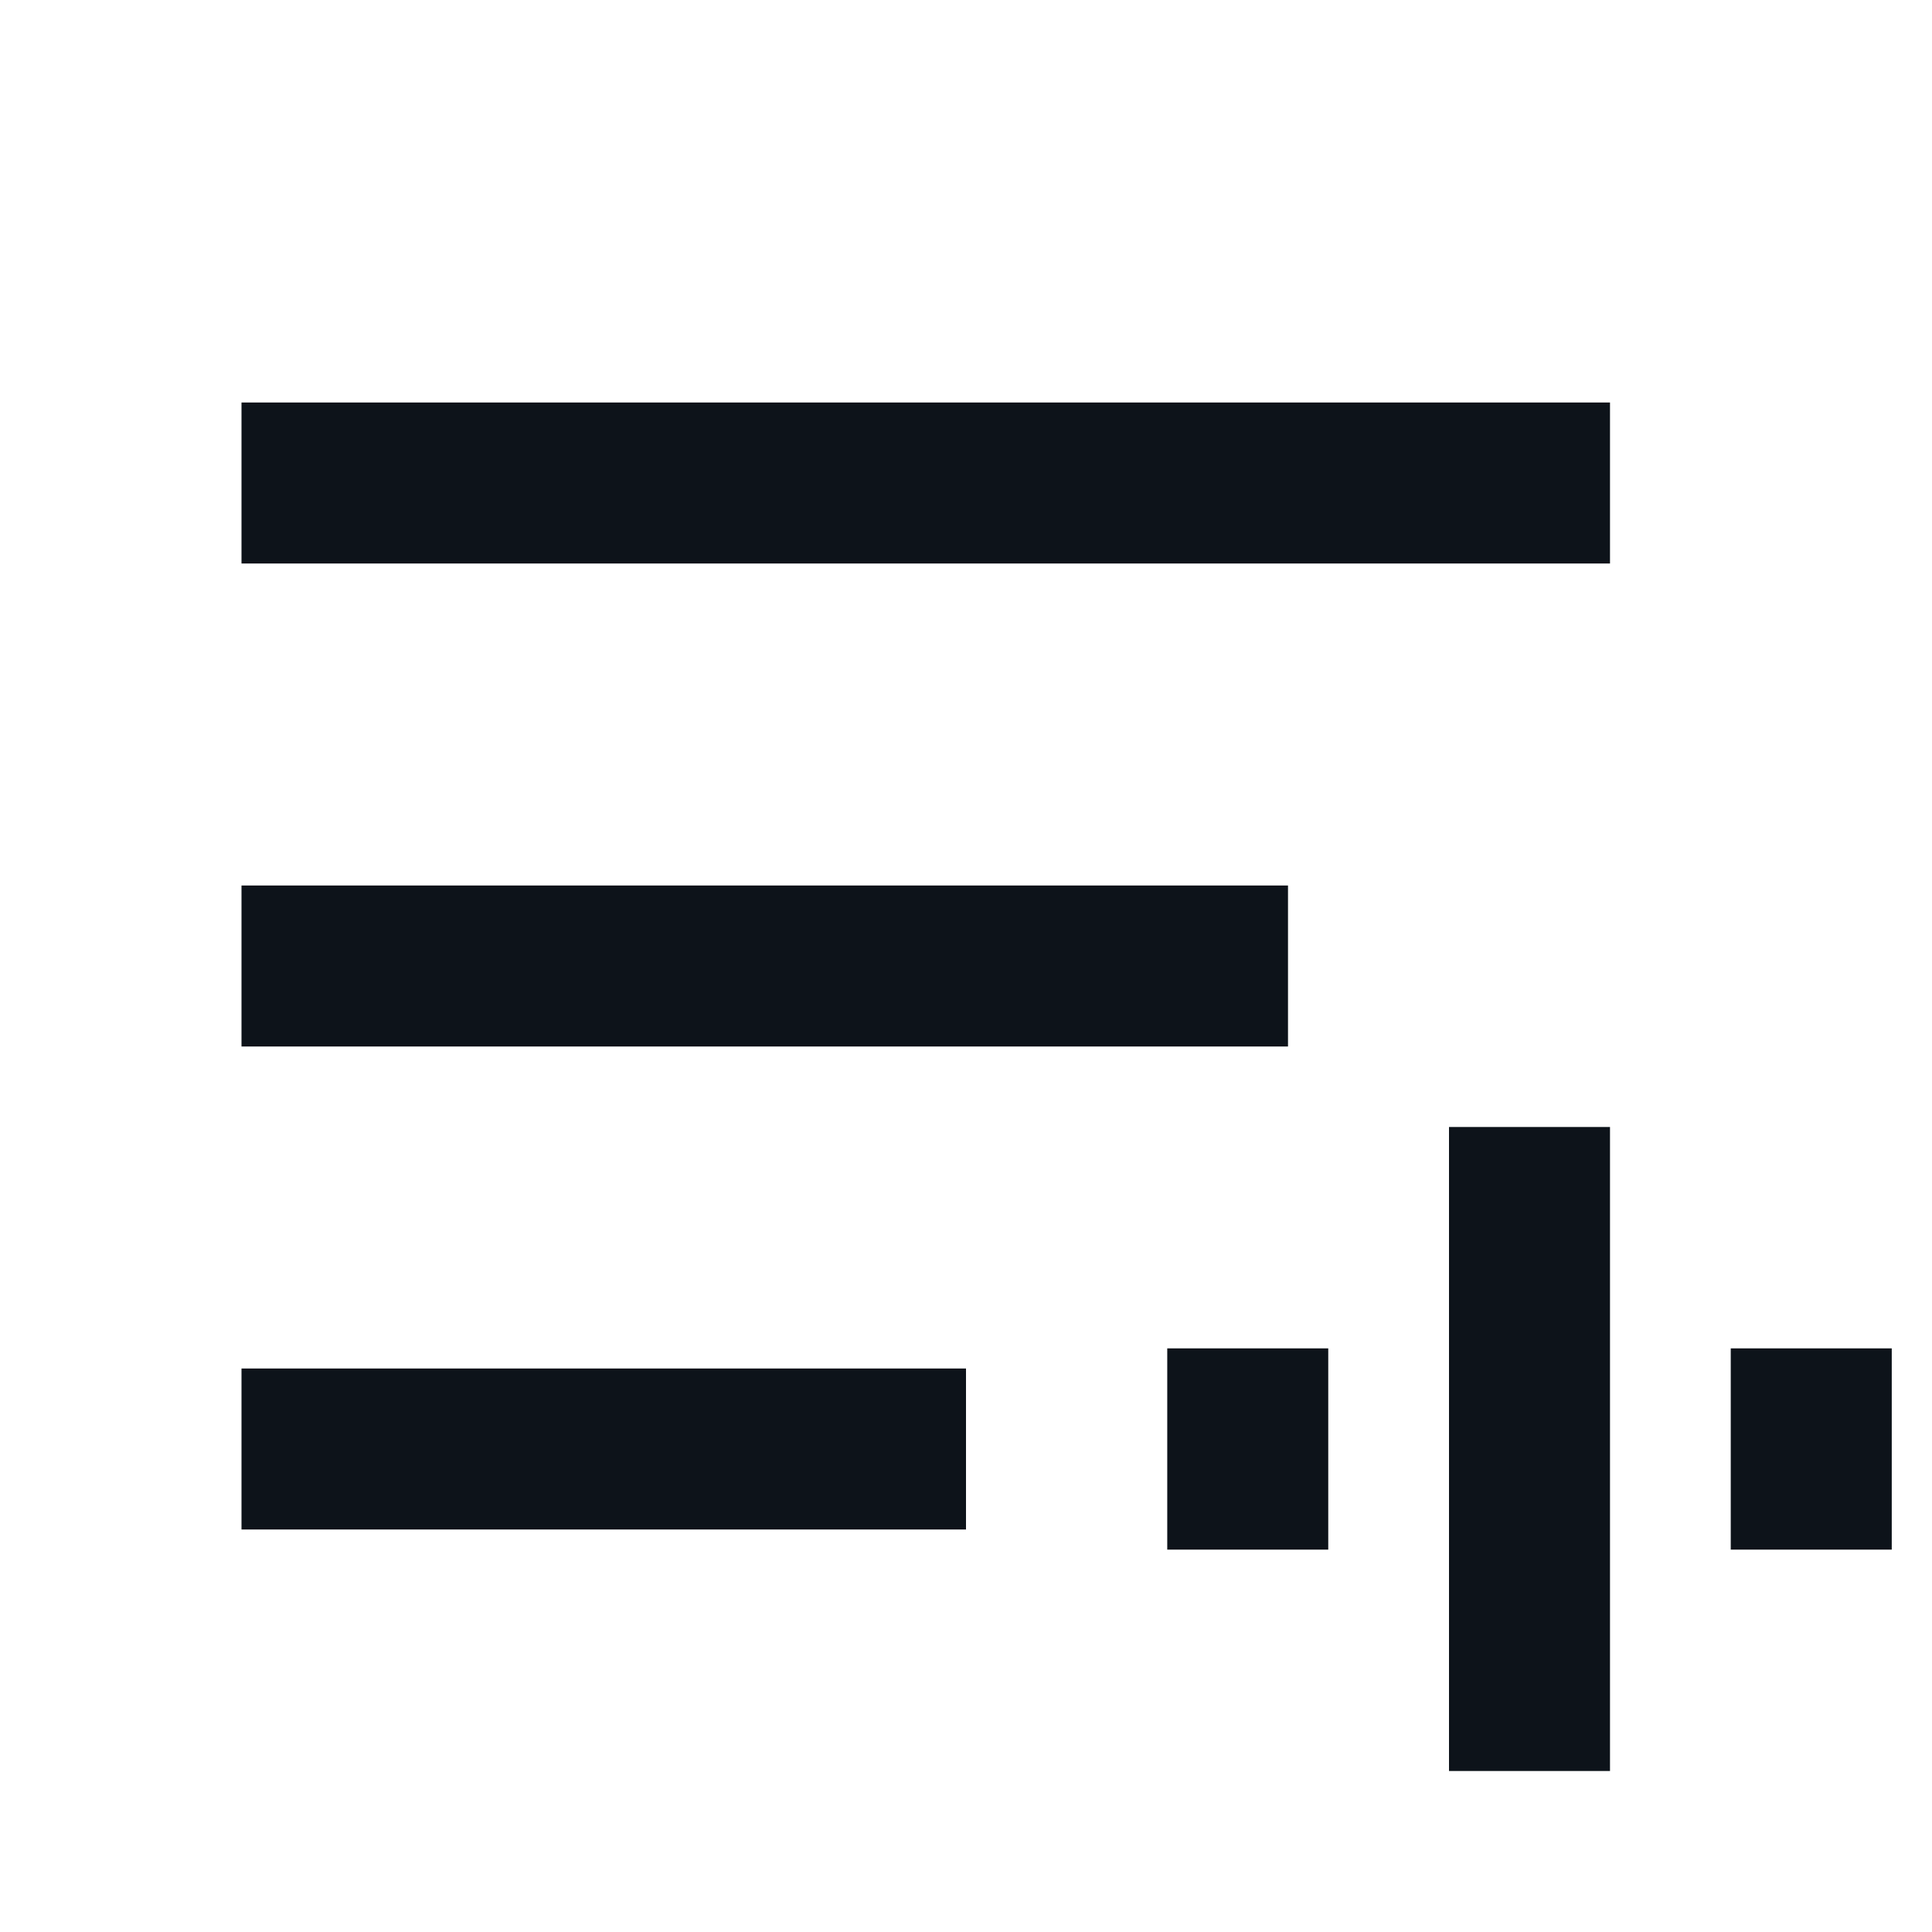
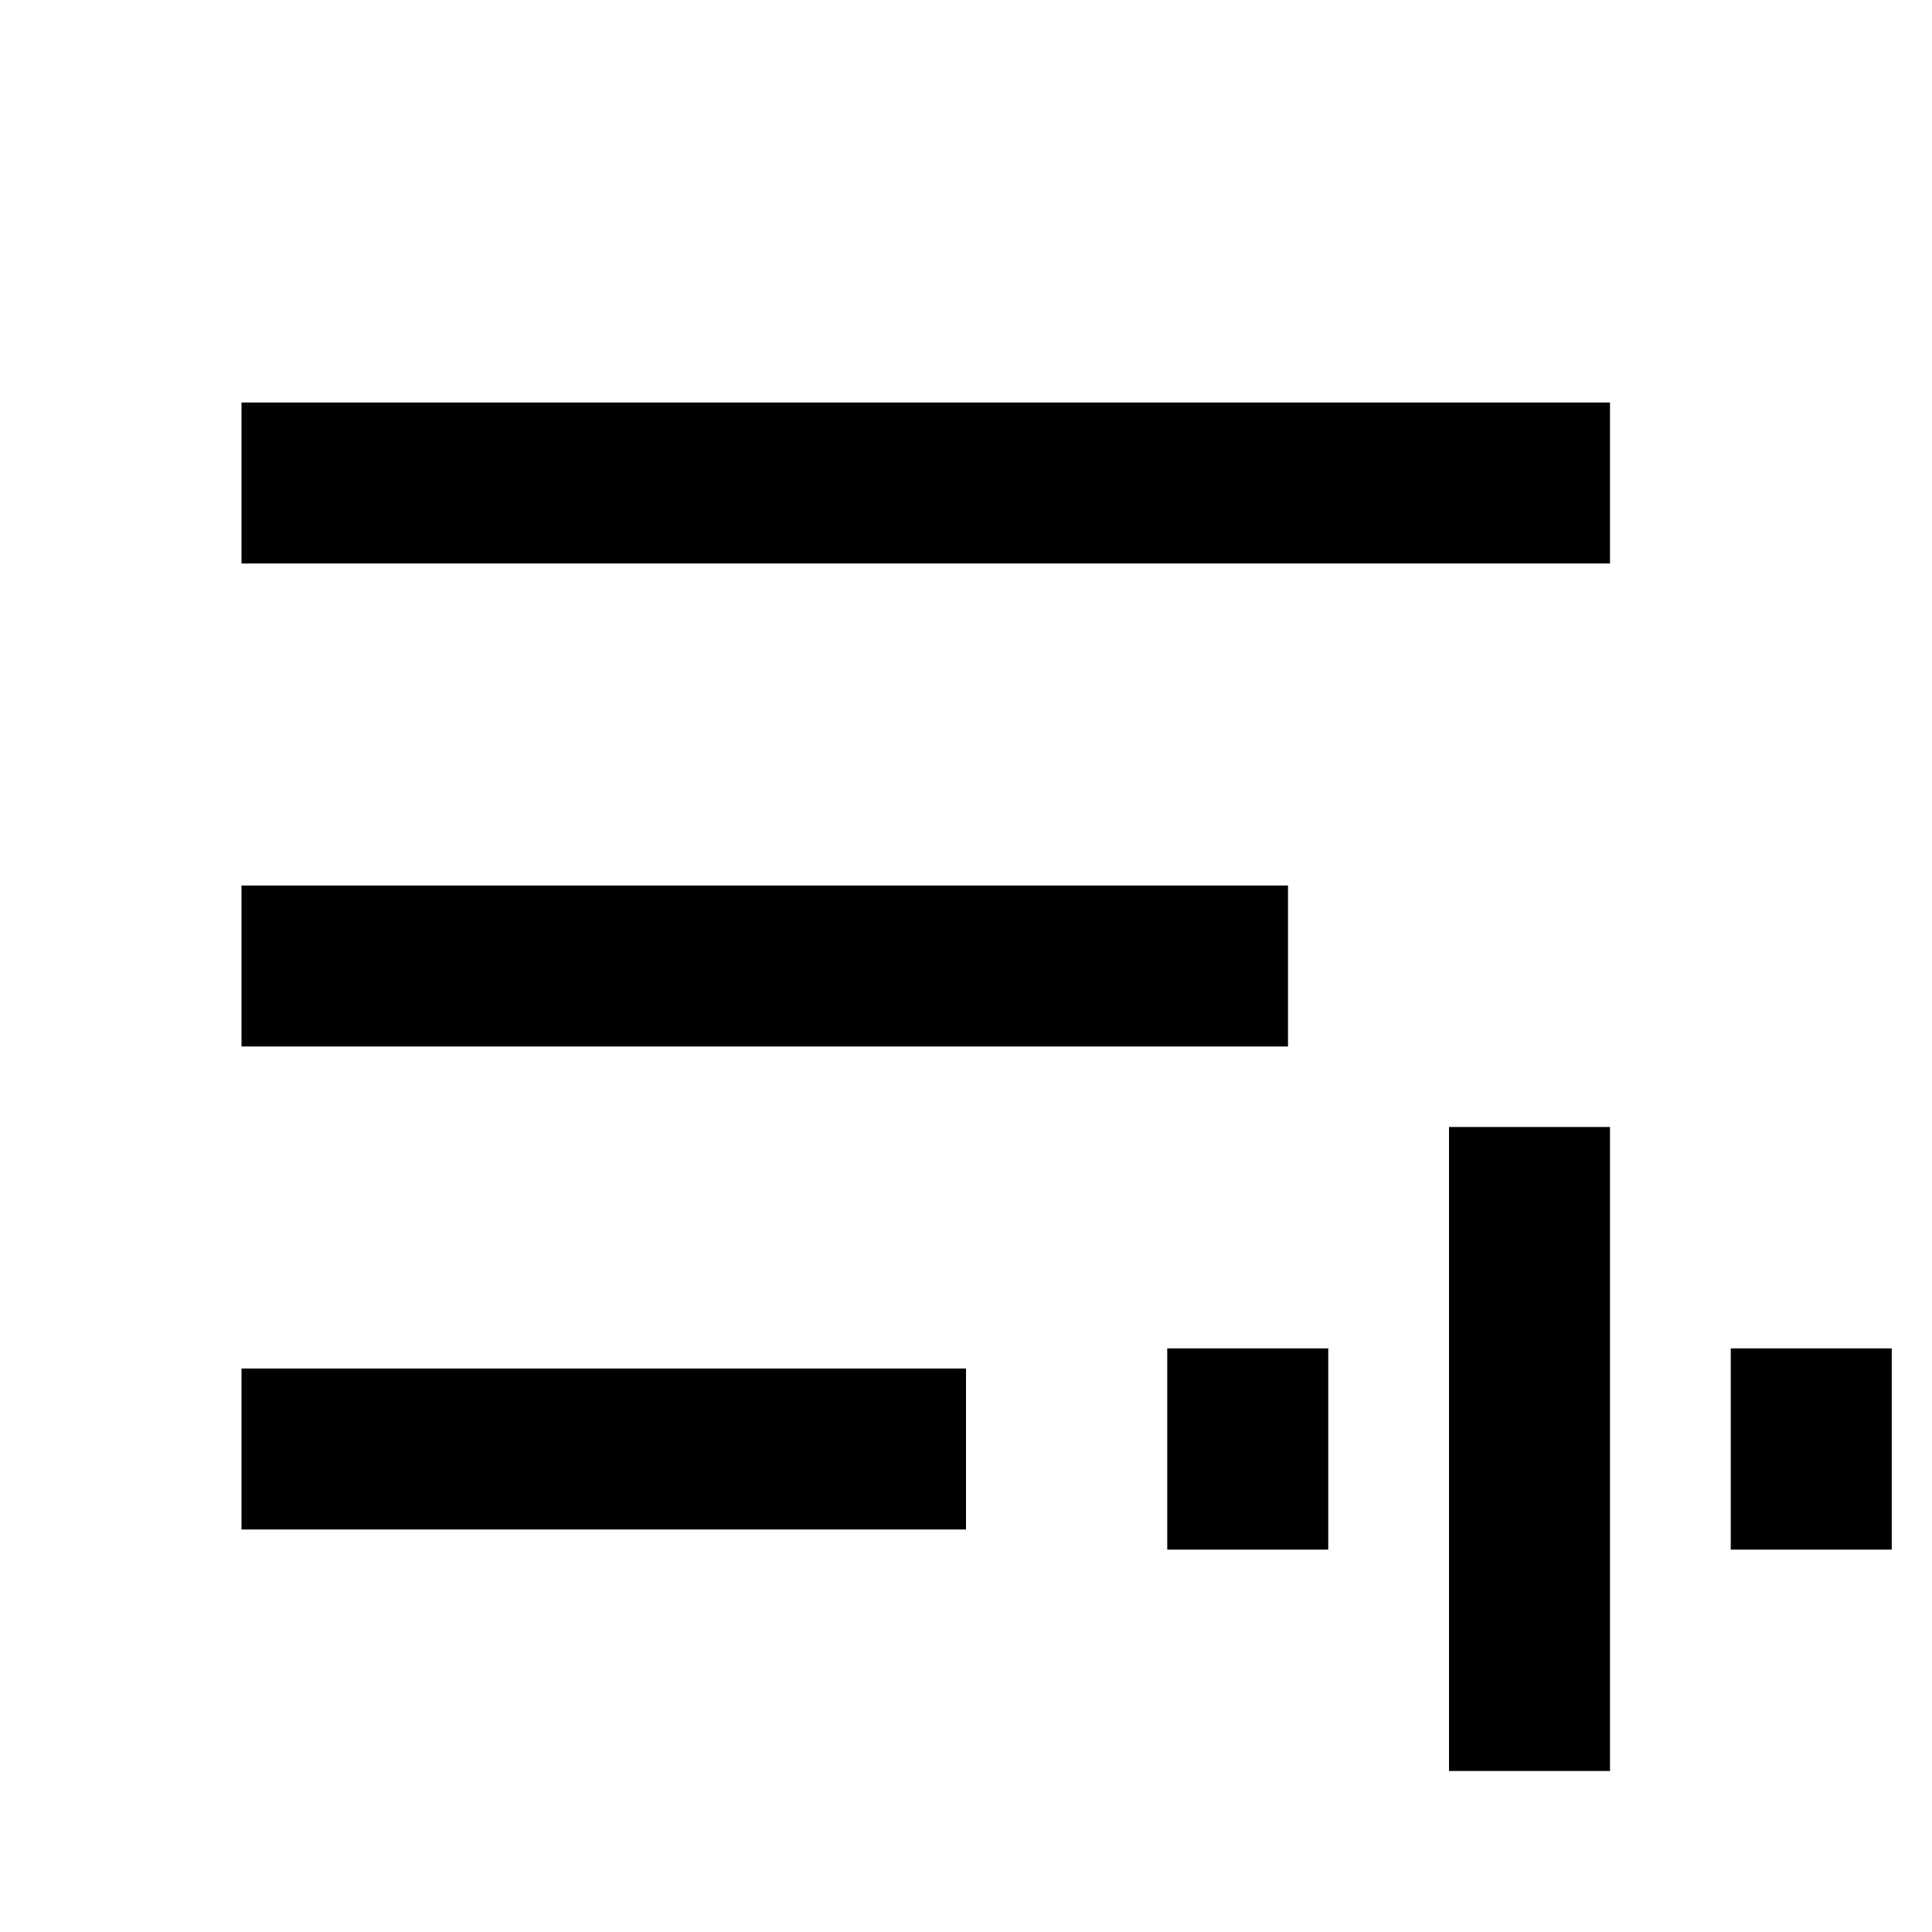
<svg xmlns="http://www.w3.org/2000/svg" width="24" height="24" viewBox="0 0 24 24" fill="none">
-   <path fill-rule="evenodd" clip-rule="evenodd" d="M20 7H3V5H20V7Z" fill="#0D131A" />
-   <path fill-rule="evenodd" clip-rule="evenodd" d="M16 13H3V11H16V13Z" fill="#0D131A" />
-   <path fill-rule="evenodd" clip-rule="evenodd" d="M12 19H3V17H12V19Z" fill="#0D131A" />
-   <path fill-rule="evenodd" clip-rule="evenodd" d="M20 14V22H18V14H20Z" fill="#0D131A" />
-   <path fill-rule="evenodd" clip-rule="evenodd" d="M16.5 16.75V19.25H14.5V16.75H16.5Z" fill="#0D131A" />
-   <path fill-rule="evenodd" clip-rule="evenodd" d="M23.5 16.75V19.25H21.5V16.75H23.5Z" fill="#0D131A" />
+   <path fill-rule="evenodd" clip-rule="evenodd" d="M20 7H3V5H20V7Z" fill="currentColor" />
+   <path fill-rule="evenodd" clip-rule="evenodd" d="M16 13H3V11H16V13Z" fill="currentColor" />
+   <path fill-rule="evenodd" clip-rule="evenodd" d="M12 19H3V17H12V19Z" fill="currentColor" />
+   <path fill-rule="evenodd" clip-rule="evenodd" d="M20 14V22H18V14H20Z" fill="currentColor" />
+   <path fill-rule="evenodd" clip-rule="evenodd" d="M16.5 16.75V19.25H14.5V16.75H16.5Z" fill="currentColor" />
+   <path fill-rule="evenodd" clip-rule="evenodd" d="M23.5 16.75V19.25H21.5V16.75H23.5Z" fill="currentColor" />
</svg>
